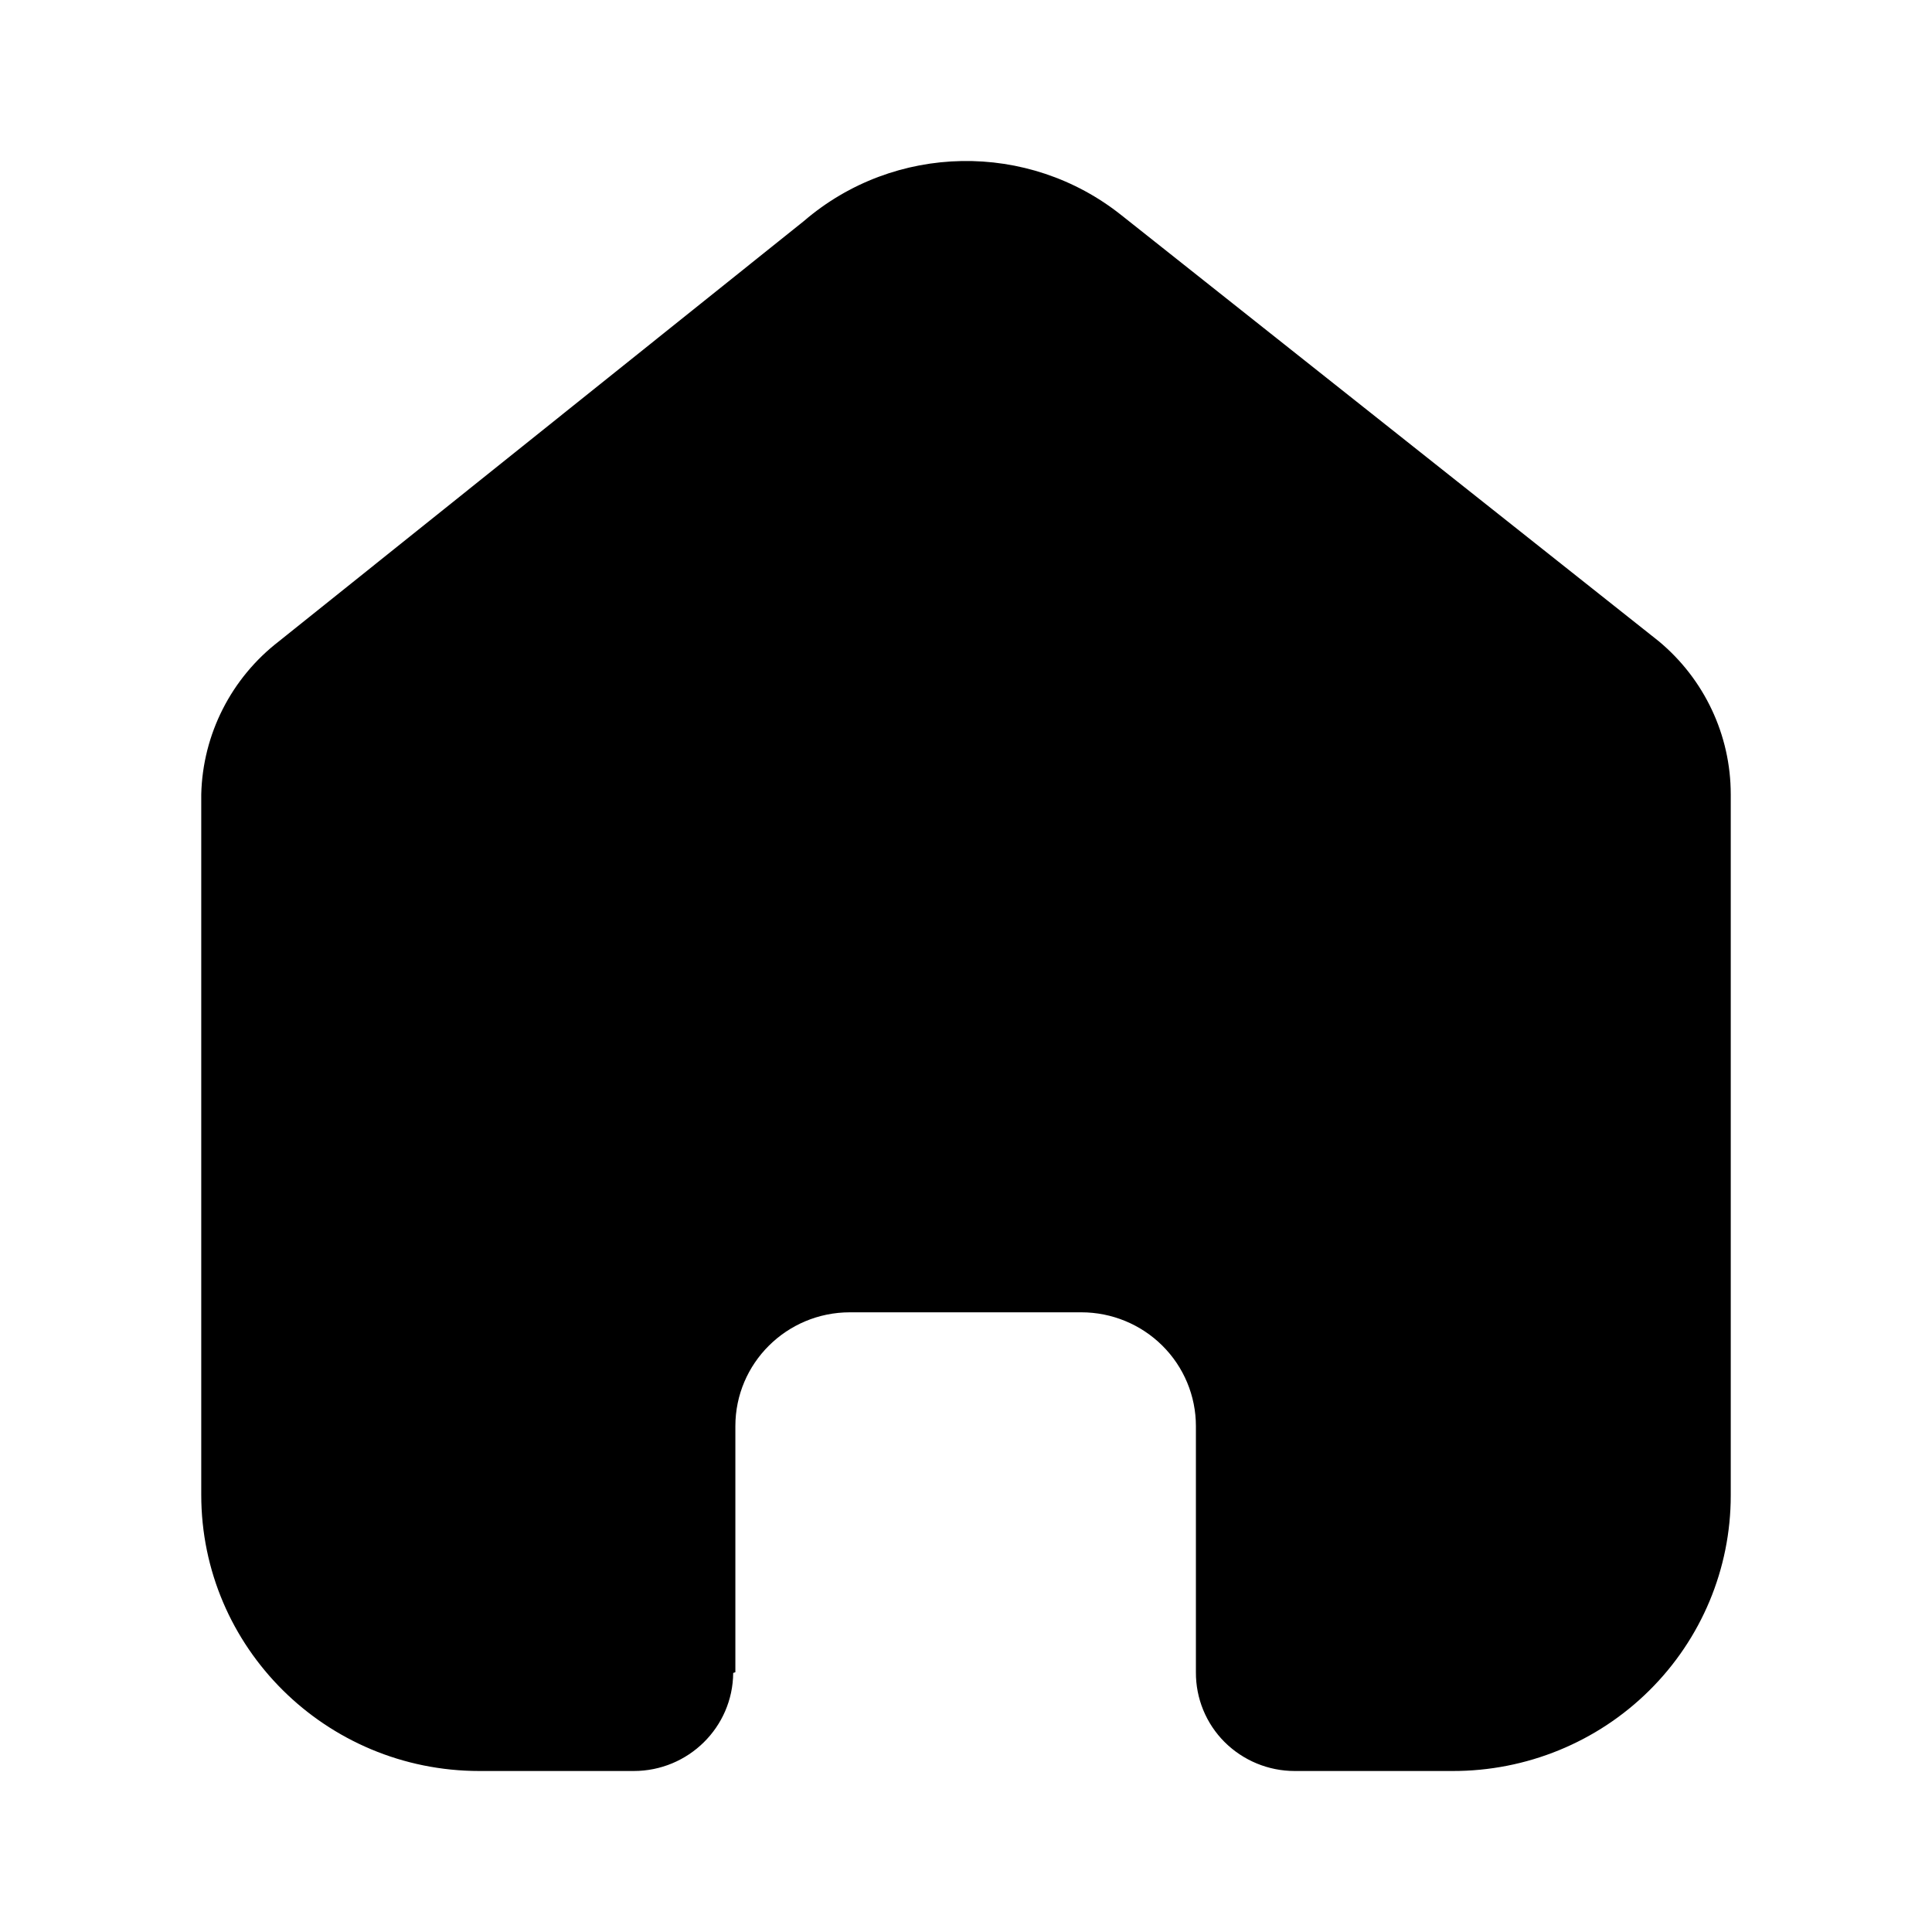
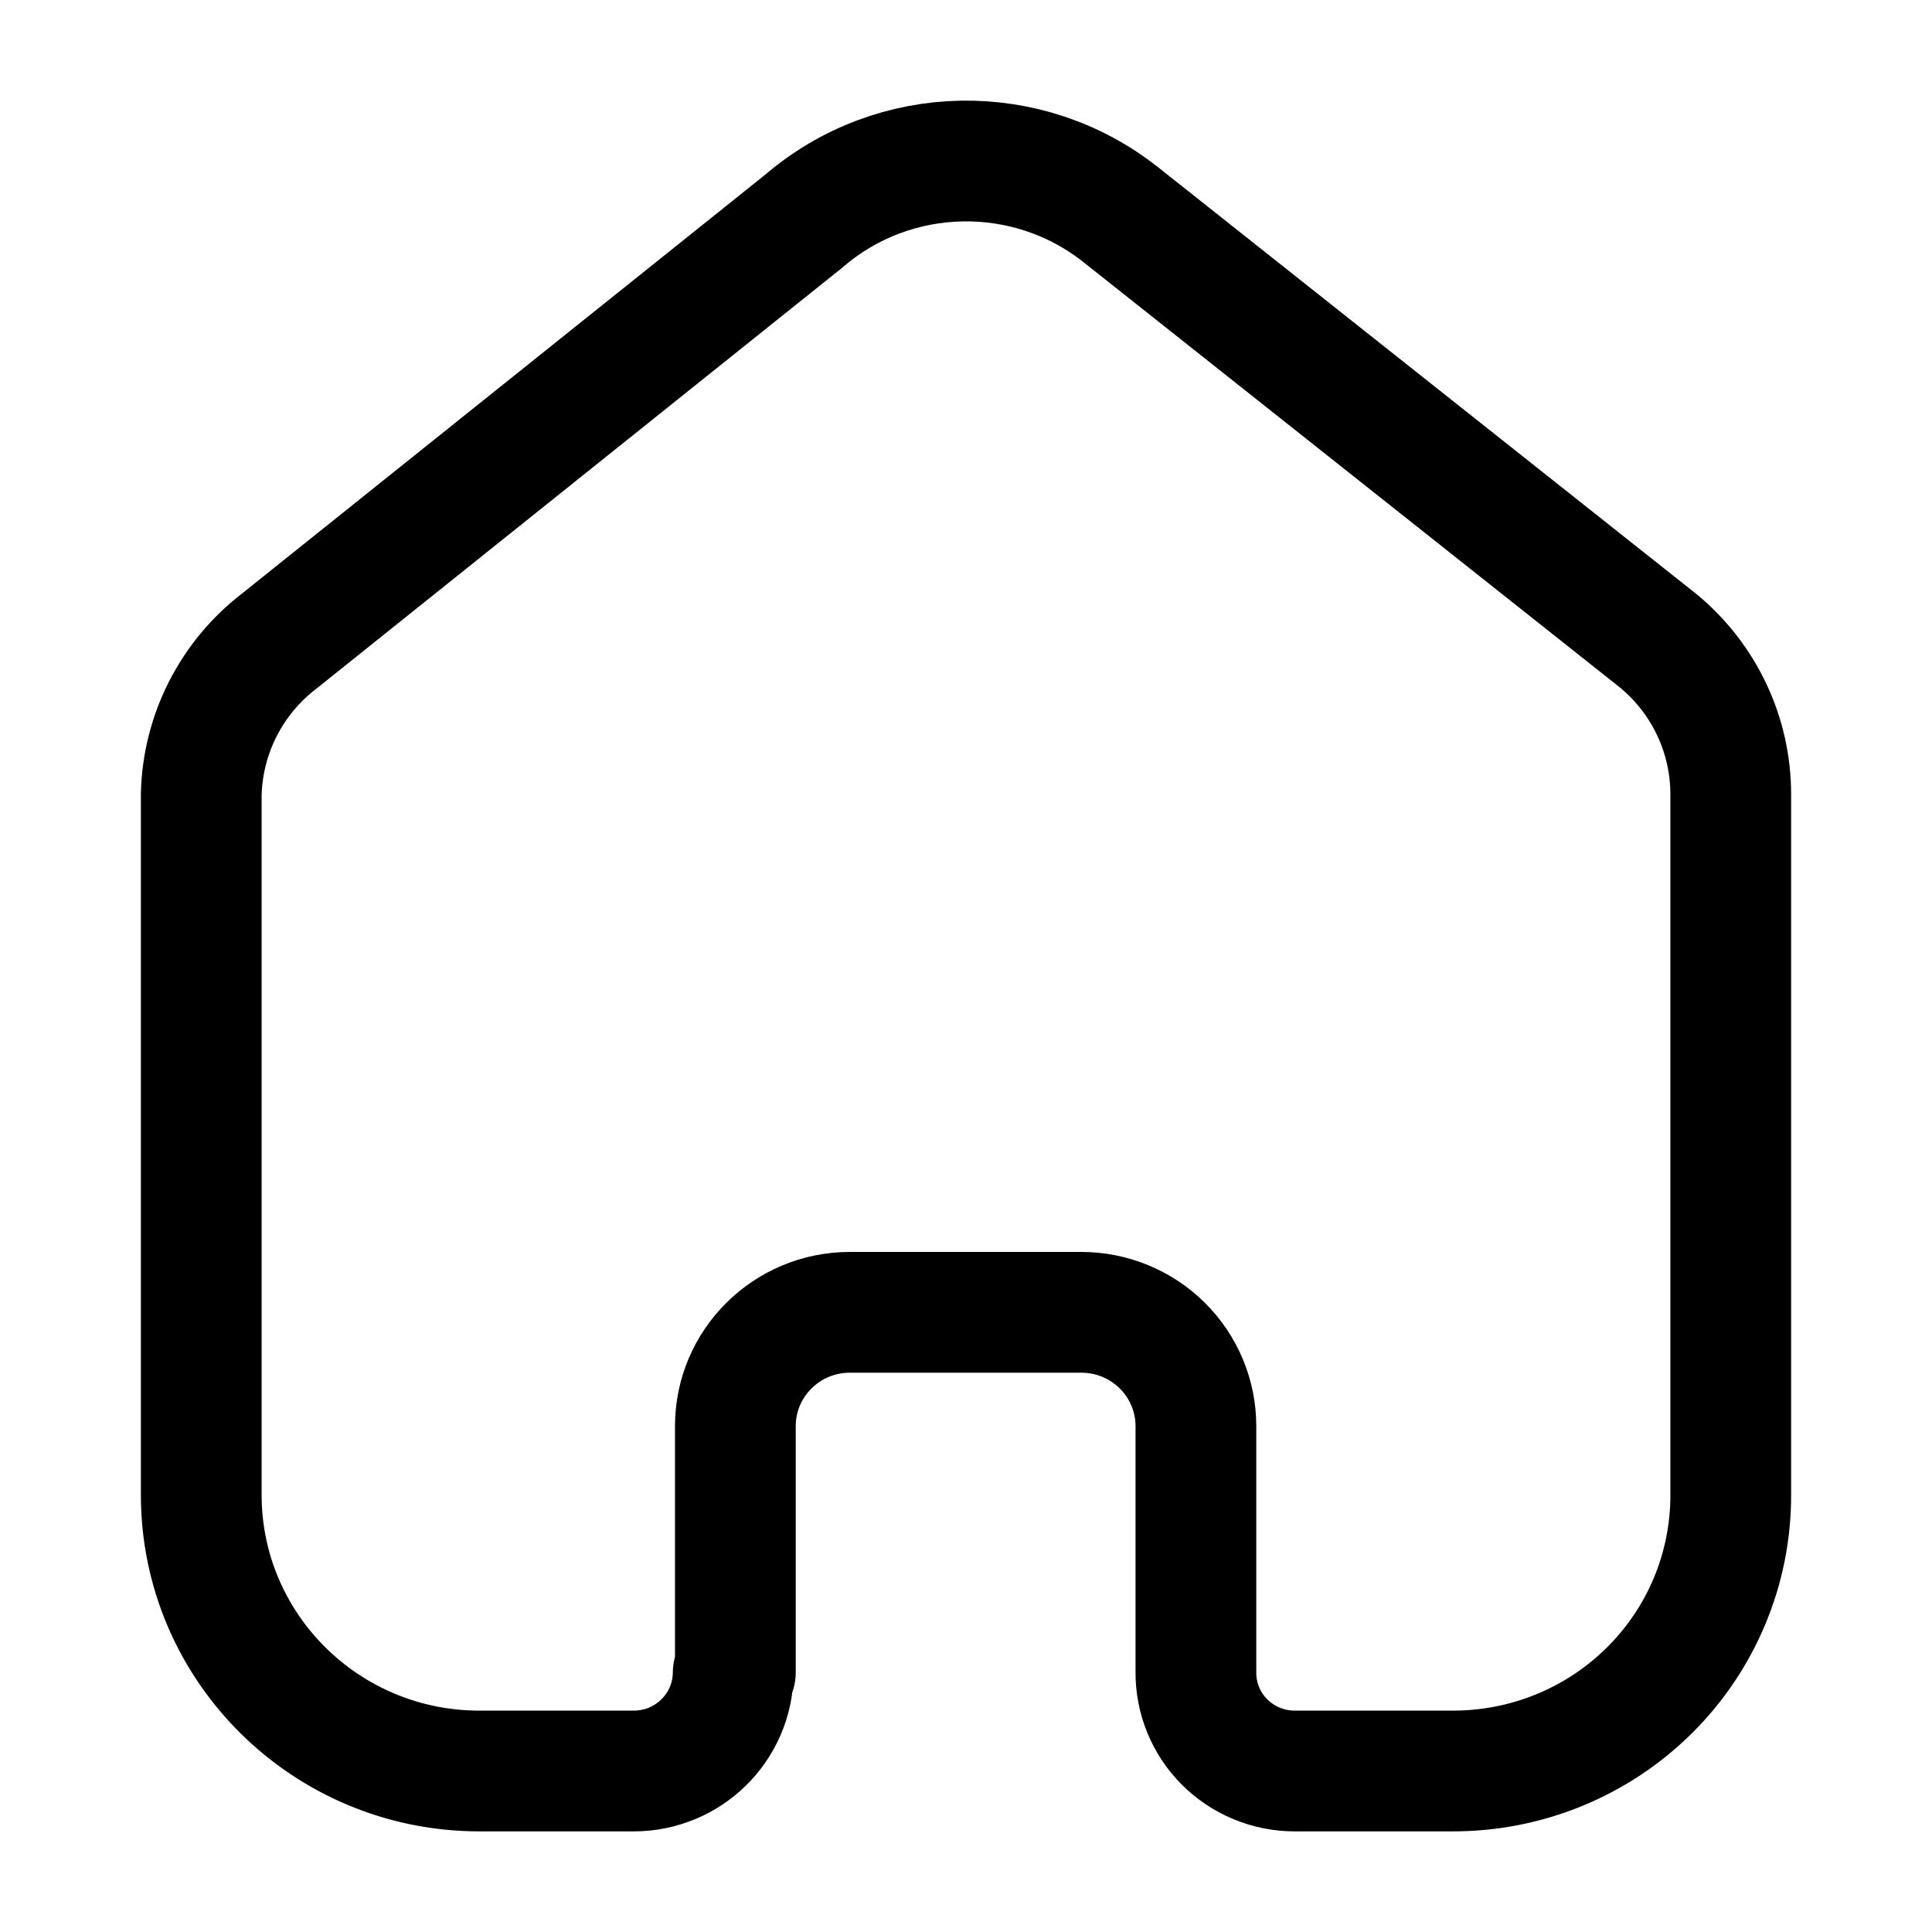
- <svg xmlns="http://www.w3.org/2000/svg" viewBox="0 0 24 24" fill="currentColor">
-   <path d="M9.135 20.773V17.716C9.135 16.935 9.772 16.302 10.558 16.302H13.433C13.81 16.302 14.172 16.451 14.439 16.716C14.706 16.981 14.856 17.341 14.856 17.716V20.773C14.854 21.098 14.982 21.41 15.212 21.64C15.443 21.87 15.756 22 16.083 22H18.044C18.96 22.002 19.839 21.643 20.487 21.001C21.136 20.359 21.5 19.487 21.5 18.578V9.867C21.5 9.132 21.172 8.436 20.605 7.965L13.934 2.676C12.774 1.749 11.111 1.778 9.985 2.747L3.467 7.965C2.873 8.422 2.518 9.121 2.5 9.867V18.569C2.5 20.464 4.047 22 5.956 22H7.872C8.551 22 9.103 21.456 9.108 20.782L9.135 20.773Z" stroke-width="1.5" stroke-linejoin="round" />
+ <svg xmlns="http://www.w3.org/2000/svg" viewBox="0 0 24 24" fill="none">
+   <path d="M9.135 20.773V17.716C9.135 16.935 9.772 16.302 10.558 16.302H13.433C13.81 16.302 14.172 16.451 14.439 16.716C14.706 16.981 14.856 17.341 14.856 17.716V20.773C14.854 21.098 14.982 21.41 15.212 21.64C15.443 21.87 15.756 22 16.083 22H18.044C18.96 22.002 19.839 21.643 20.487 21.001C21.136 20.359 21.5 19.487 21.5 18.578V9.867C21.5 9.132 21.172 8.436 20.605 7.965L13.934 2.676C12.774 1.749 11.111 1.778 9.985 2.747L3.467 7.965C2.873 8.422 2.518 9.121 2.5 9.867V18.569C2.5 20.464 4.047 22 5.956 22H7.872C8.551 22 9.103 21.456 9.108 20.782L9.135 20.773Z" stroke="currentColor" stroke-width="1.5" stroke-linejoin="round" />
</svg>
